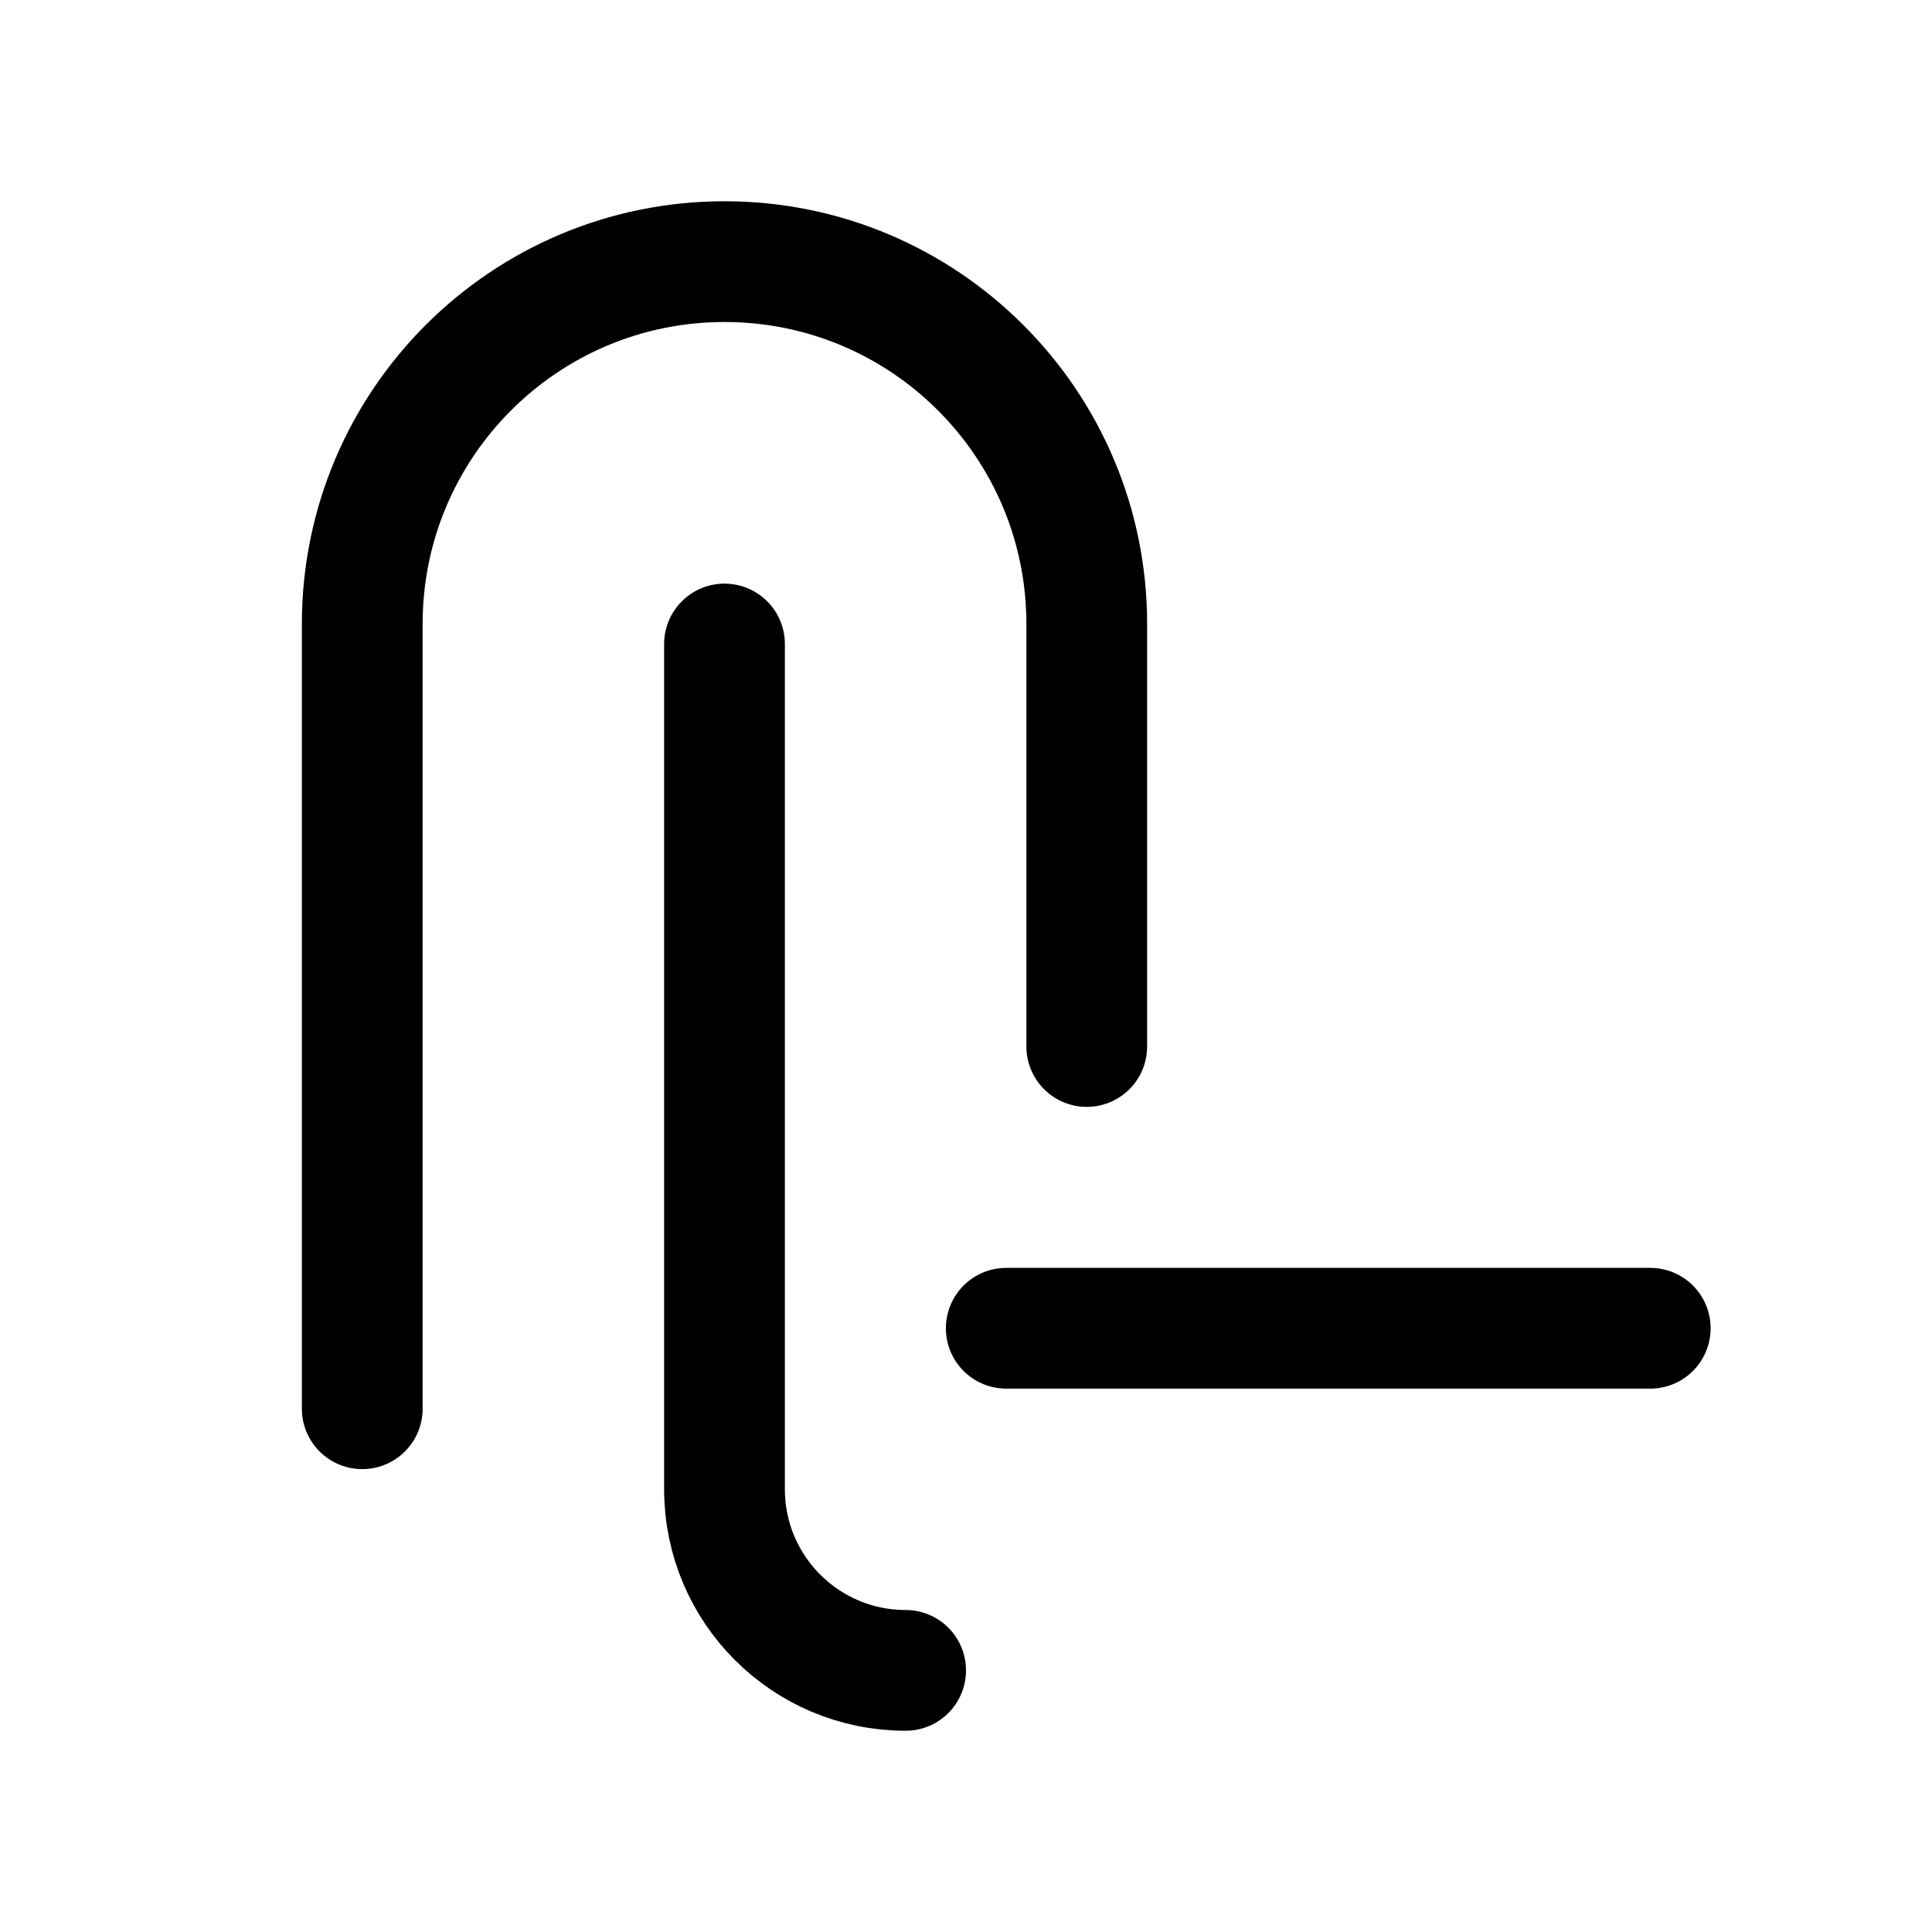
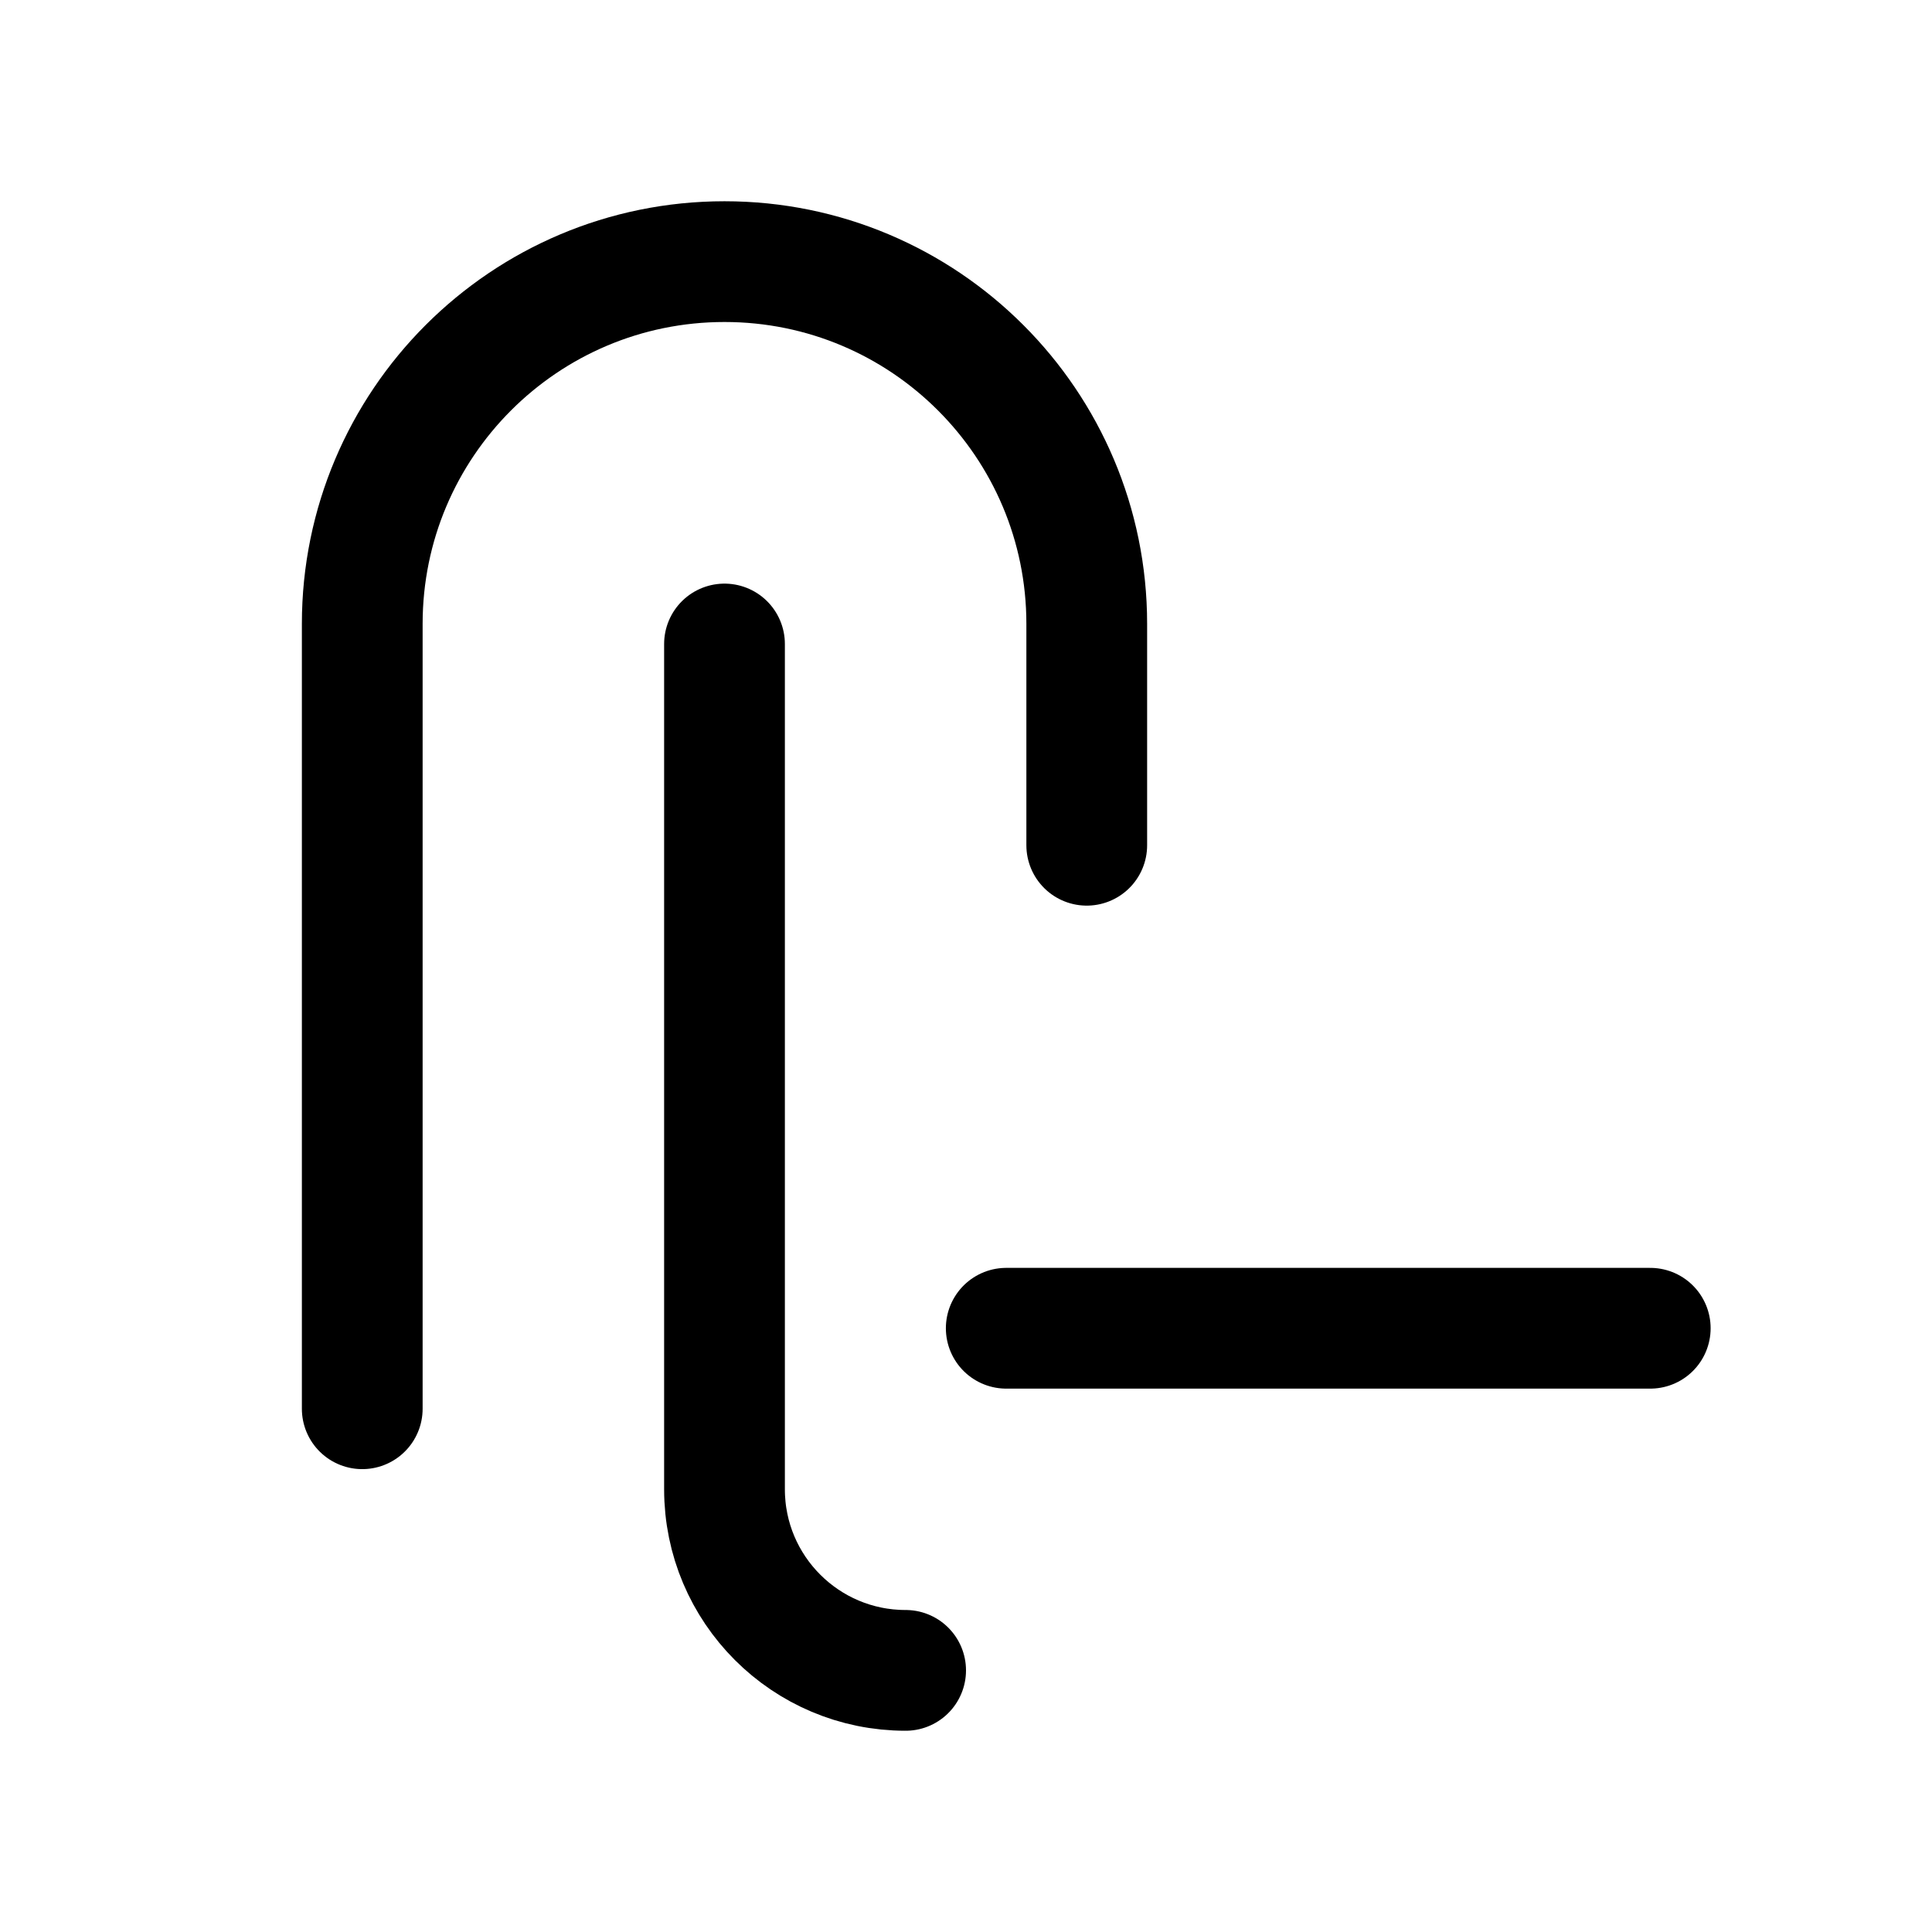
<svg xmlns="http://www.w3.org/2000/svg" viewBox="0 0 24 24" fill="none" stroke="currentColor" stroke-width="1.5" stroke-linecap="round" stroke-linejoin="round">
  <path d="M9 8v10.5a2.25 2.25 0 0 0 2.25 2.25" />
-   <path d="M13.5 13v-5.25a4.5 4.5 0 0 0-9 0v9.75" />
+   <path d="M13.5 10.5v-2.75a4.5 4.5 0 0 0-9 0v9.75" />
  <path d="M12.5 16.5h8" />
</svg>
